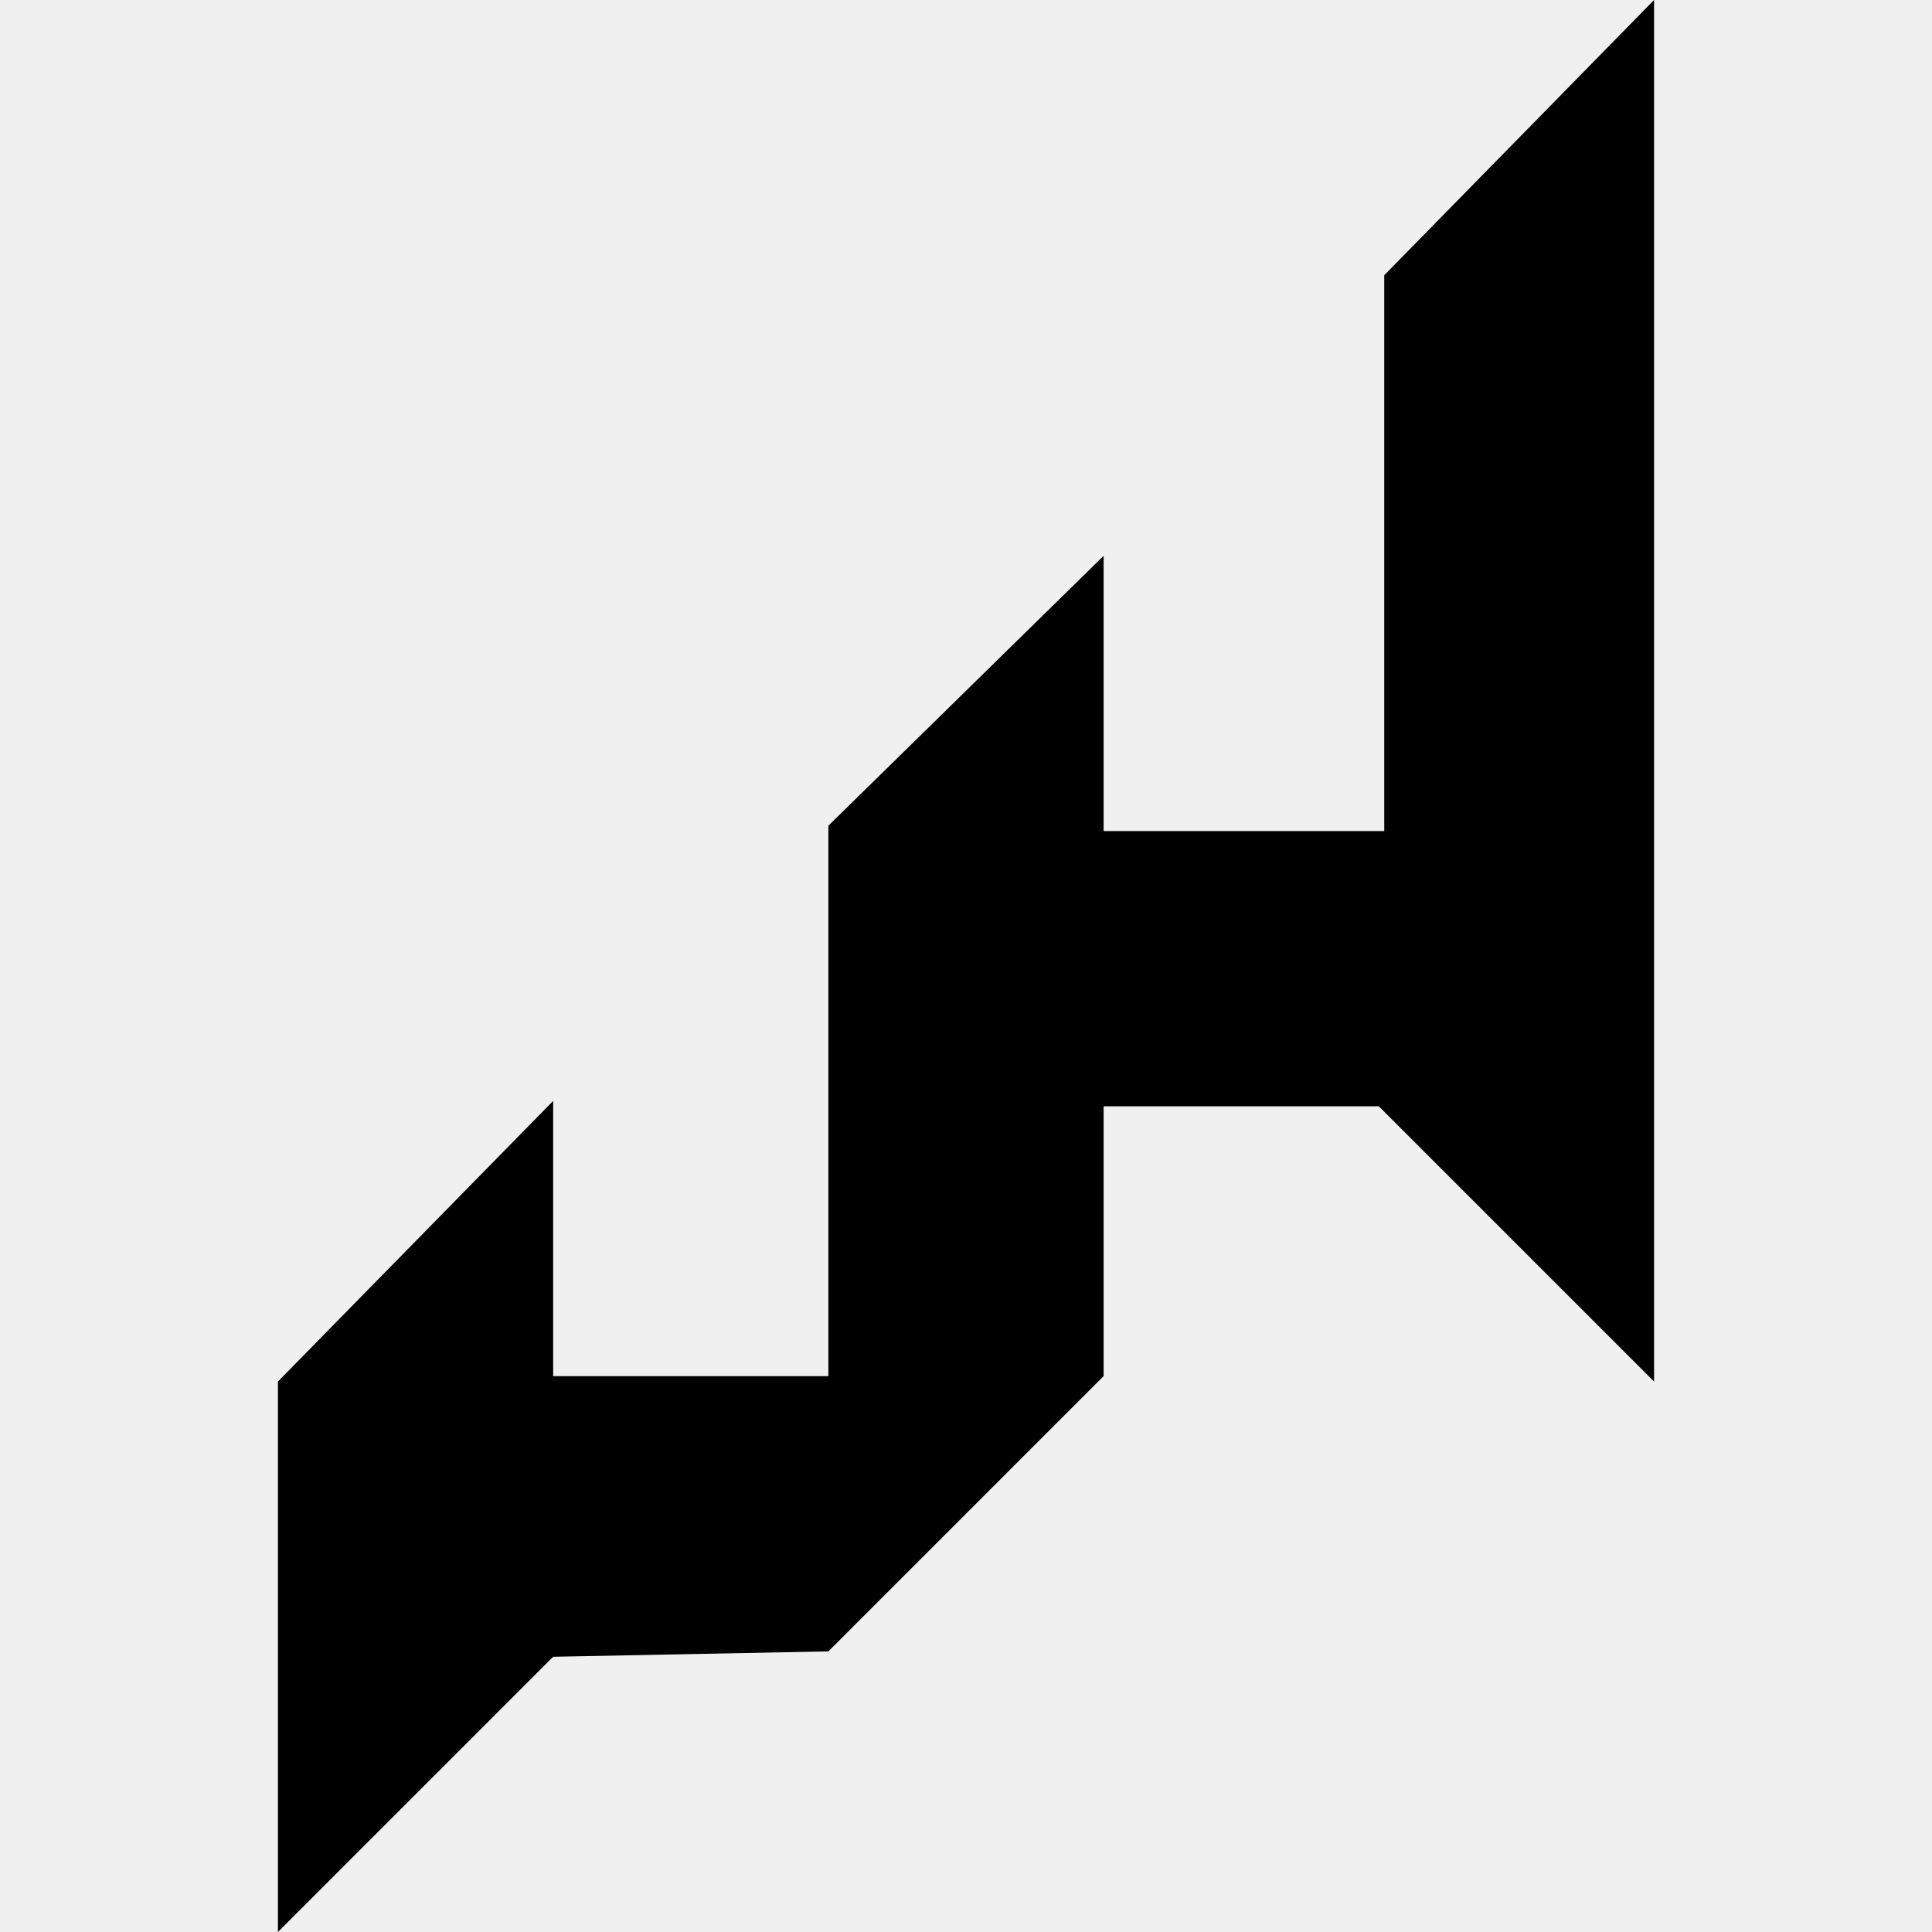
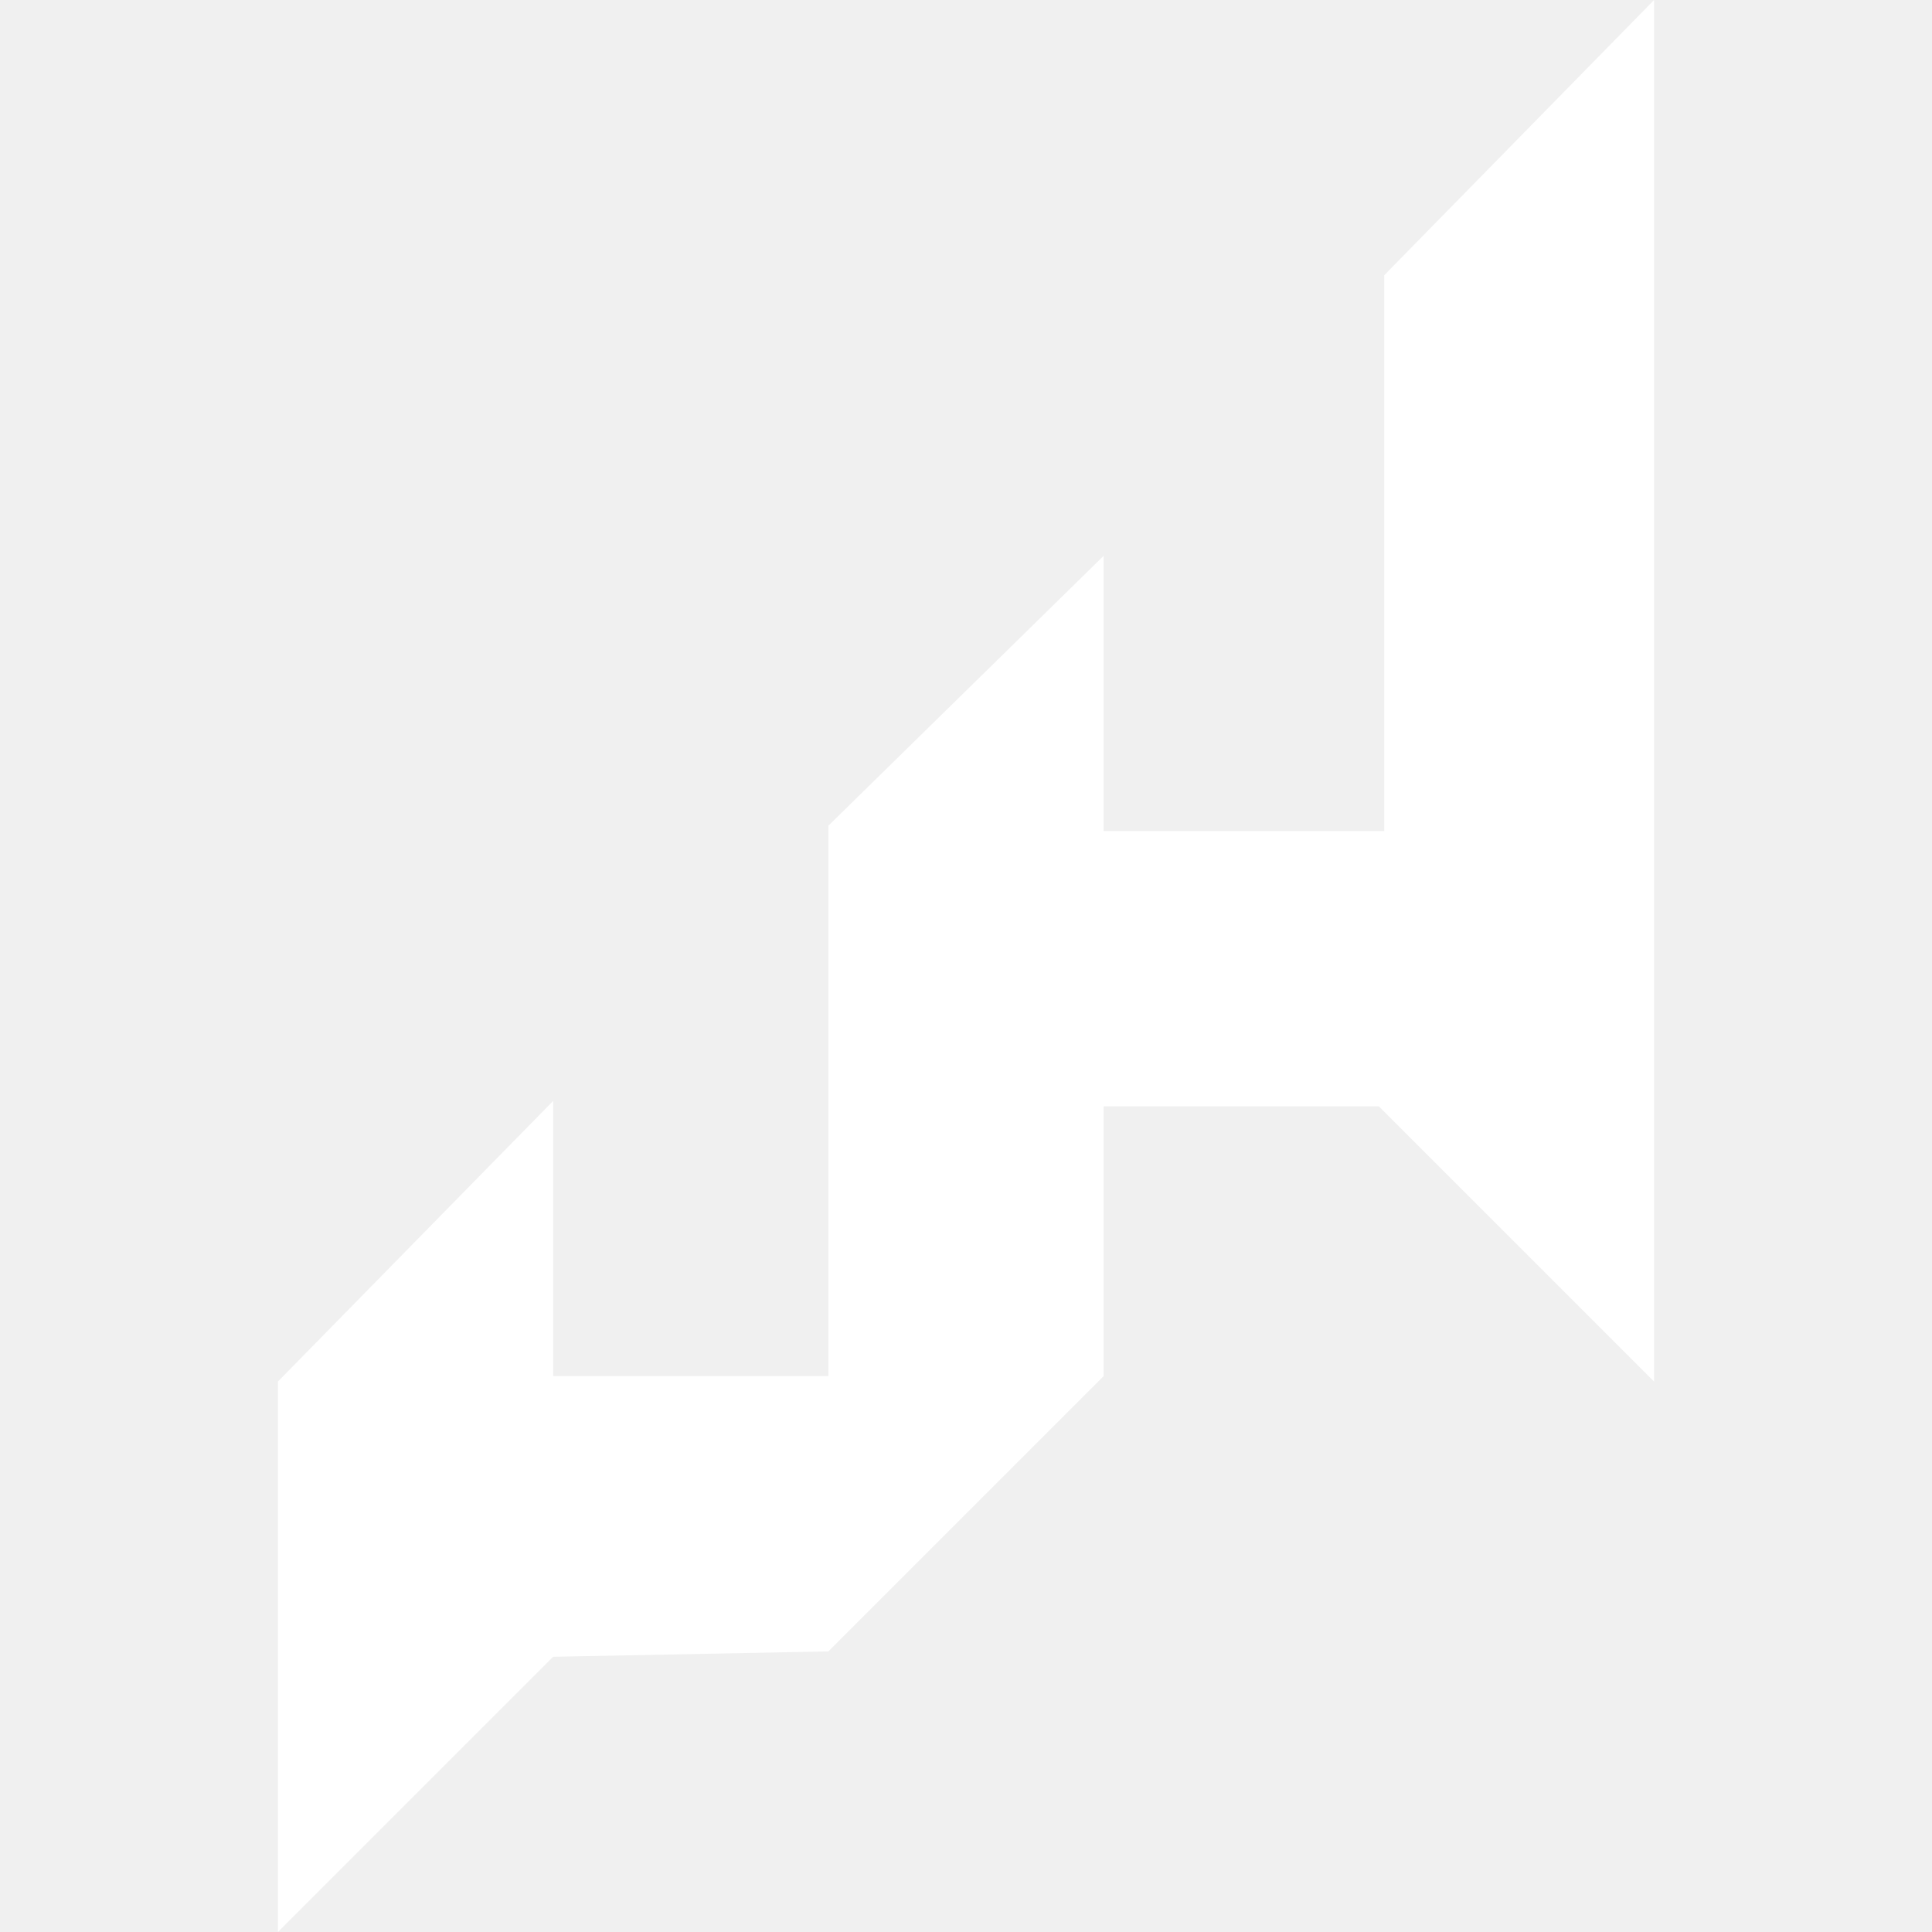
<svg xmlns="http://www.w3.org/2000/svg" width="100%" height="100%" viewBox="0 0 255 255" version="1.1" xml:space="preserve" style="fill-rule:evenodd;clip-rule:evenodd;stroke-linejoin:round;stroke-miterlimit:2;">
  <g transform="matrix(0.712291,0,0,0.712291,-13.8897,-14.9581)">
-     <path d="M326,21L276,72L276,175L224,175L224,124L173,174L173,276L122,276L122,225L71,277L71,379L122,328L173,327L224,276L224,226L275,226L326,277L326,21Z" />
+     <path d="M326,21L276,72L276,175L224,175L224,124L173,174L173,276L122,276L122,225L71,277L71,379L122,328L173,327L224,276L224,226L275,226L326,277L326,21Z" fill="white" />
  </g>
</svg>
